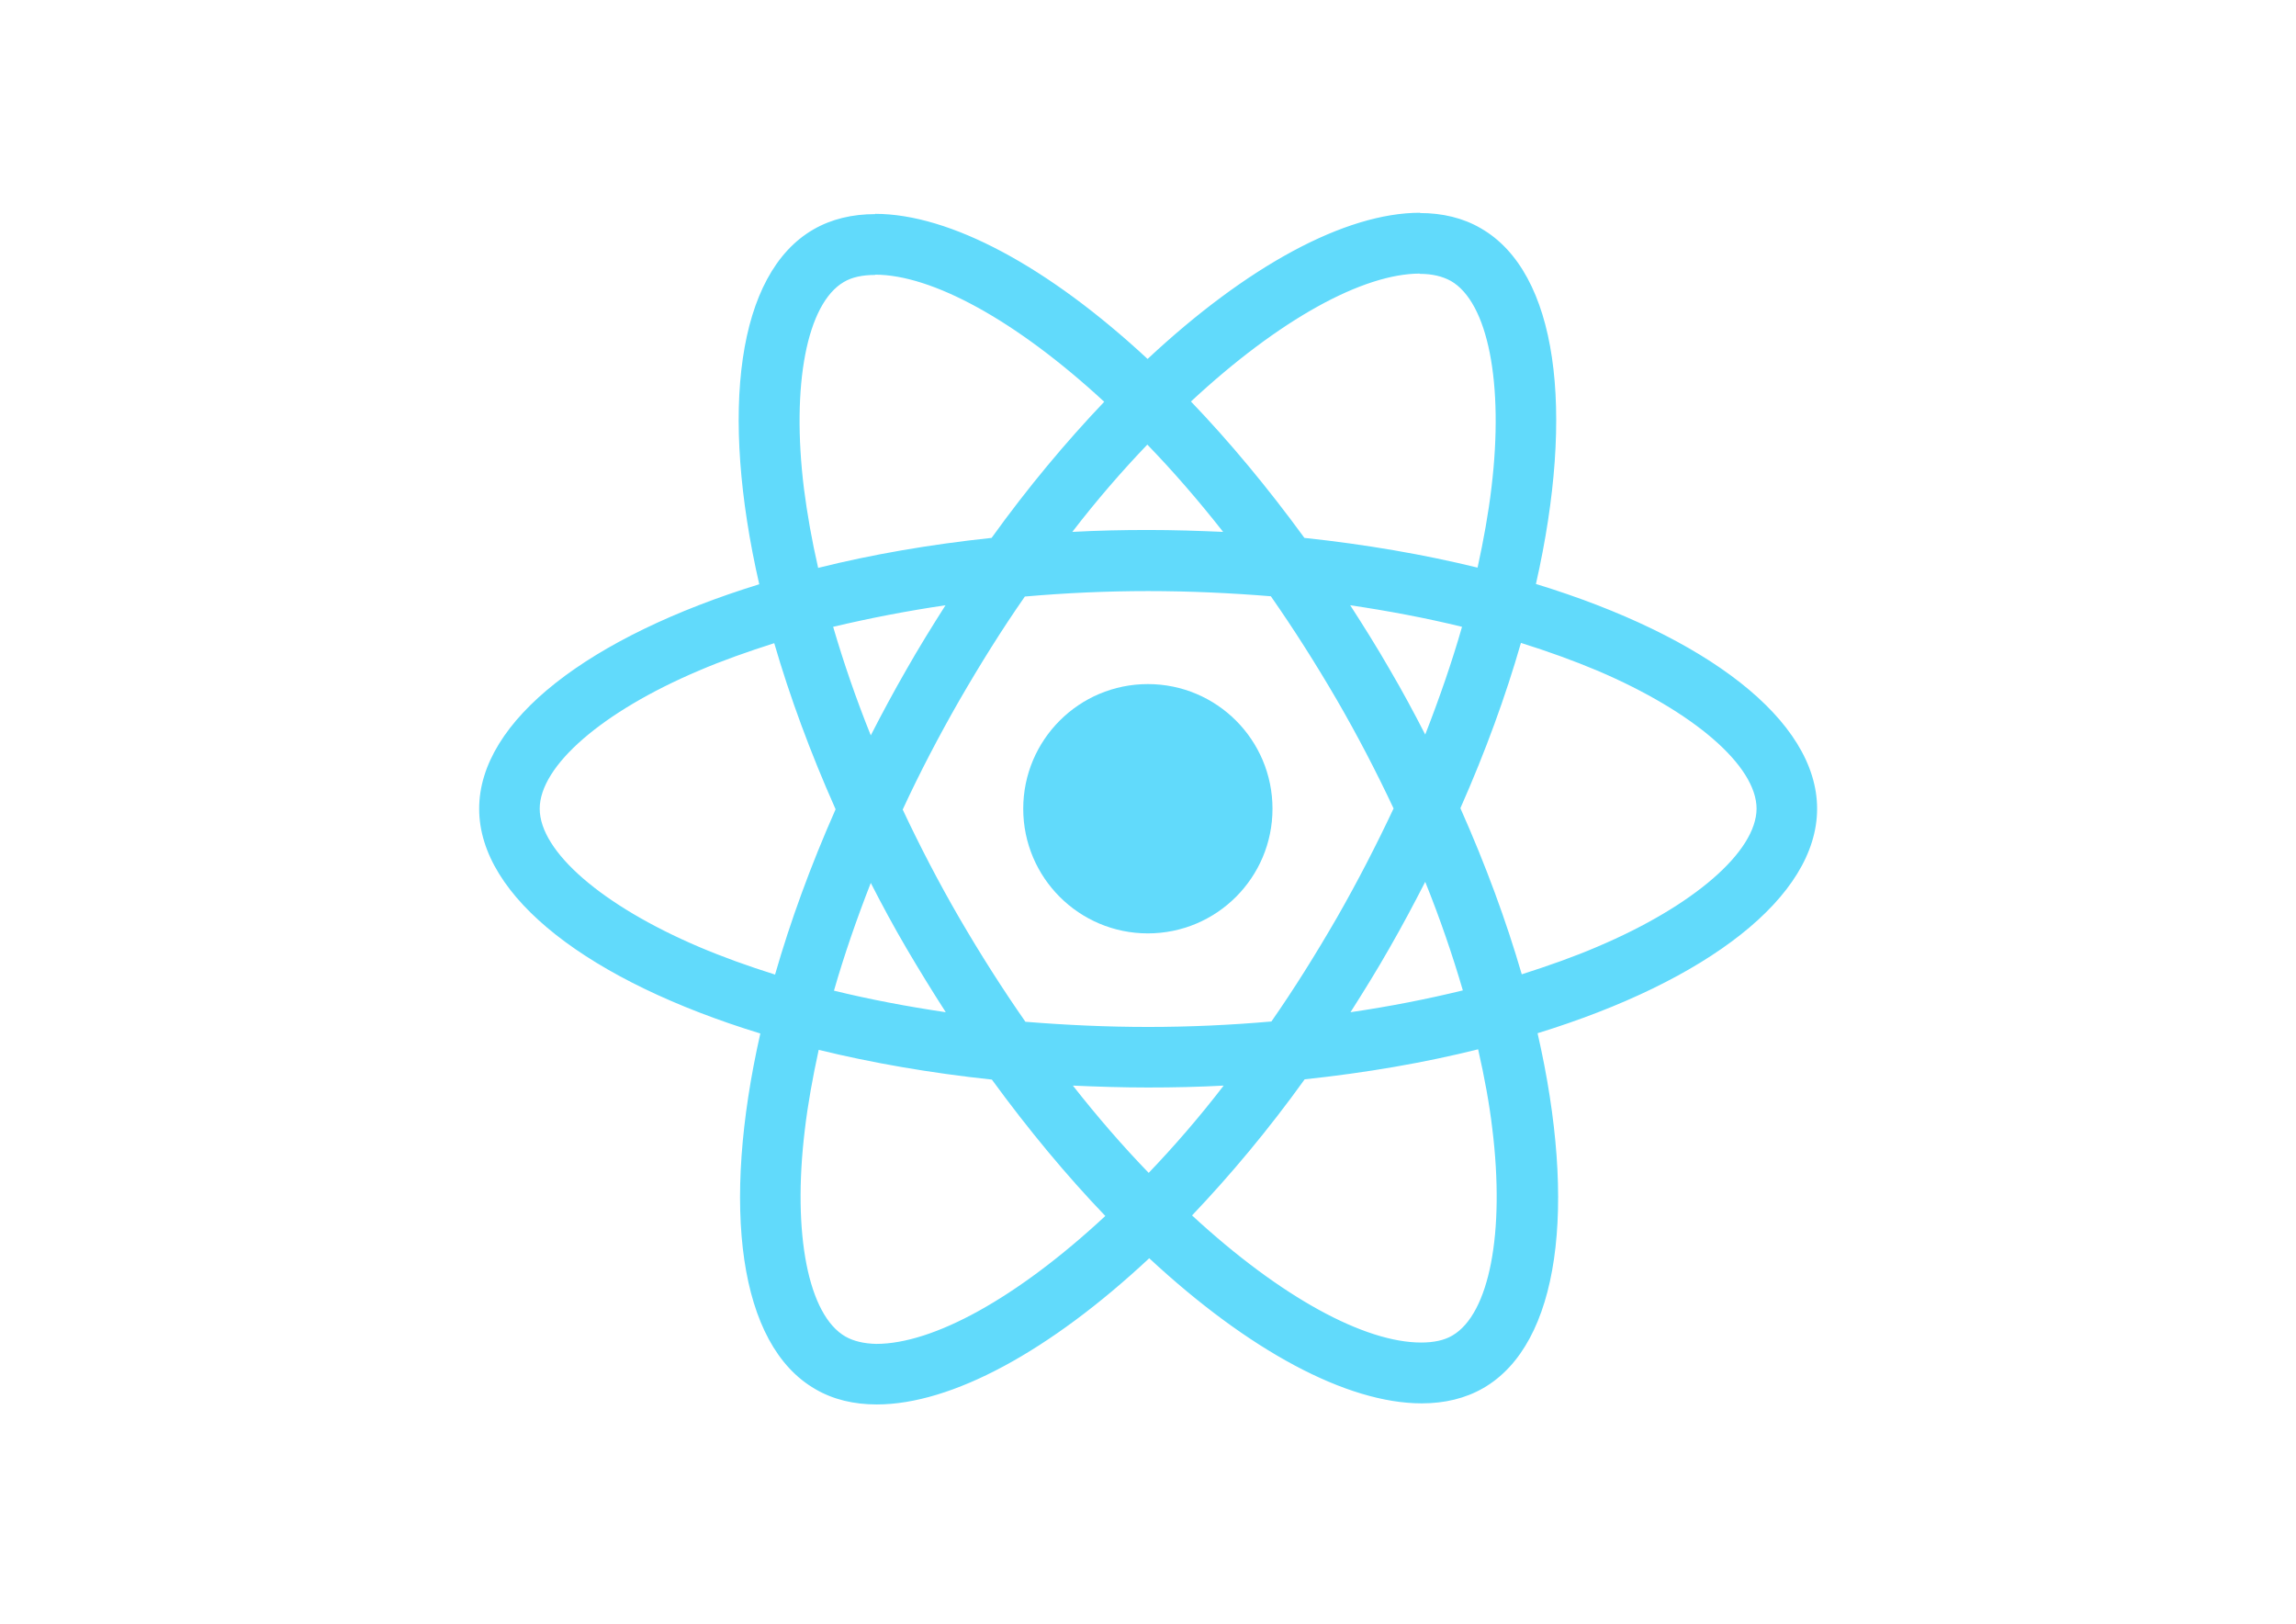
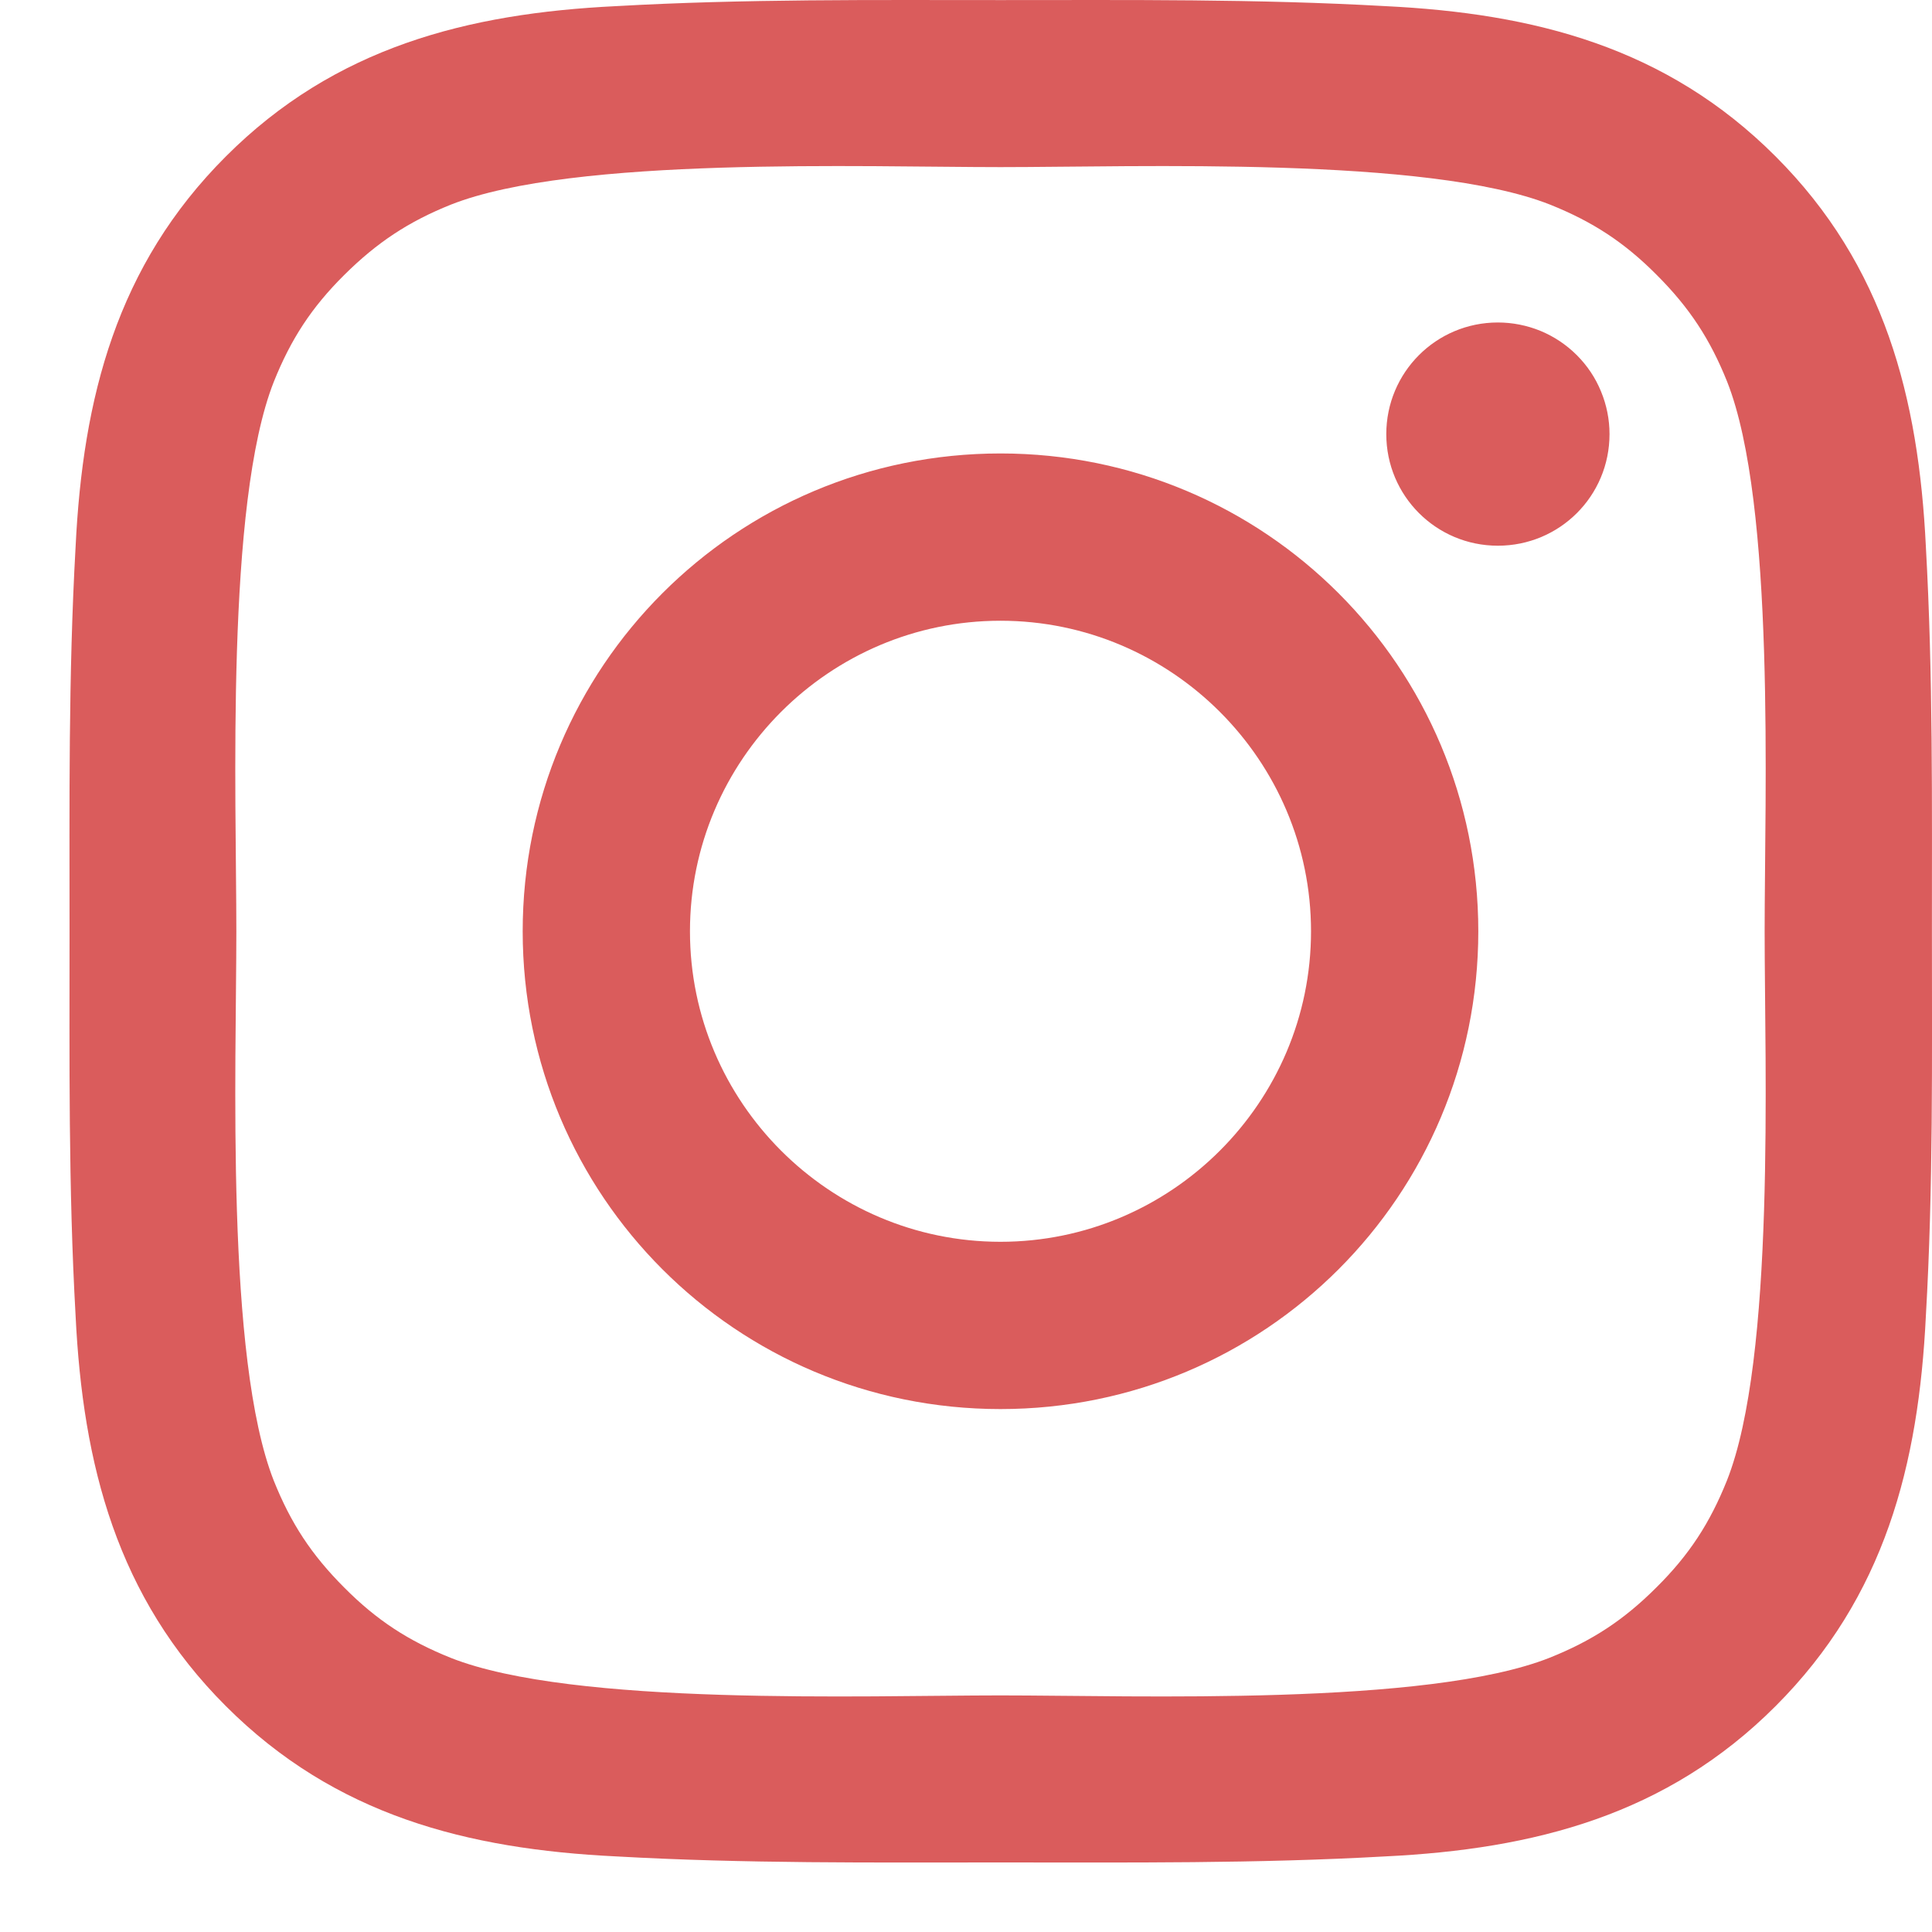
- <svg xmlns="http://www.w3.org/2000/svg" viewBox="0 0 841.9 595.3">
-   <g fill="#61DAFB">
-     <path d="M666.3 296.5c0-32.5-40.7-63.3-103.1-82.4 14.4-63.6 8-114.2-20.2-130.4-6.5-3.8-14.1-5.6-22.4-5.6v22.3c4.6 0 8.3.9 11.4 2.6 13.6 7.8 19.5 37.5 14.9 75.7-1.1 9.4-2.9 19.3-5.1 29.4-19.6-4.8-41-8.5-63.5-10.9-13.5-18.5-27.5-35.3-41.6-50 32.6-30.3 63.2-46.9 84-46.9V78c-27.5 0-63.5 19.6-99.9 53.6-36.4-33.8-72.4-53.2-99.9-53.2v22.3c20.7 0 51.4 16.5 84 46.6-14 14.7-28 31.4-41.3 49.9-22.6 2.4-44 6.1-63.6 11-2.3-10-4-19.7-5.2-29-4.7-38.2 1.1-67.9 14.6-75.8 3-1.8 6.9-2.6 11.5-2.6V78.5c-8.4 0-16 1.8-22.6 5.6-28.1 16.2-34.4 66.7-19.9 130.1-62.2 19.2-102.7 49.9-102.7 82.3 0 32.5 40.7 63.3 103.1 82.4-14.4 63.6-8 114.2 20.2 130.4 6.5 3.8 14.1 5.6 22.5 5.6 27.5 0 63.5-19.6 99.9-53.6 36.4 33.8 72.4 53.2 99.9 53.2 8.4 0 16-1.8 22.6-5.6 28.1-16.2 34.4-66.7 19.9-130.1 62-19.1 102.5-49.9 102.5-82.3zm-130.2-66.7c-3.7 12.9-8.3 26.2-13.5 39.5-4.1-8-8.4-16-13.1-24-4.6-8-9.5-15.8-14.4-23.4 14.2 2.1 27.9 4.7 41 7.9zm-45.8 106.5c-7.8 13.5-15.8 26.3-24.1 38.2-14.9 1.3-30 2-45.2 2-15.1 0-30.2-.7-45-1.9-8.3-11.9-16.4-24.6-24.2-38-7.6-13.1-14.5-26.4-20.8-39.8 6.2-13.4 13.2-26.8 20.7-39.9 7.8-13.5 15.8-26.3 24.1-38.2 14.9-1.3 30-2 45.2-2 15.1 0 30.2.7 45 1.9 8.3 11.9 16.4 24.6 24.2 38 7.6 13.1 14.5 26.4 20.8 39.8-6.3 13.4-13.2 26.8-20.7 39.9zm32.3-13c5.4 13.4 10 26.8 13.8 39.8-13.1 3.2-26.9 5.9-41.2 8 4.9-7.7 9.8-15.6 14.4-23.7 4.6-8 8.9-16.1 13-24.1zM421.2 430c-9.3-9.6-18.6-20.3-27.8-32 9 .4 18.2.7 27.5.7 9.4 0 18.7-.2 27.8-.7-9 11.7-18.3 22.4-27.5 32zm-74.4-58.9c-14.2-2.1-27.9-4.7-41-7.9 3.7-12.9 8.3-26.2 13.5-39.5 4.1 8 8.4 16 13.1 24 4.7 8 9.5 15.8 14.4 23.4zM420.7 163c9.3 9.6 18.6 20.3 27.8 32-9-.4-18.2-.7-27.5-.7-9.4 0-18.7.2-27.8.7 9-11.7 18.3-22.4 27.5-32zm-74 58.9c-4.9 7.7-9.8 15.6-14.4 23.7-4.6 8-8.9 16-13 24-5.4-13.4-10-26.8-13.8-39.8 13.1-3.1 26.9-5.8 41.2-7.9zm-90.5 125.2c-35.4-15.1-58.3-34.9-58.3-50.6 0-15.7 22.9-35.6 58.3-50.6 8.6-3.7 18-7 27.7-10.1 5.7 19.6 13.2 40 22.5 60.9-9.2 20.8-16.6 41.1-22.2 60.6-9.9-3.1-19.3-6.5-28-10.2zM310 490c-13.6-7.8-19.5-37.5-14.9-75.7 1.1-9.4 2.9-19.3 5.1-29.4 19.6 4.8 41 8.5 63.5 10.9 13.5 18.5 27.5 35.3 41.6 50-32.6 30.3-63.2 46.9-84 46.9-4.5-.1-8.3-1-11.3-2.7zm237.2-76.2c4.7 38.2-1.1 67.9-14.6 75.8-3 1.8-6.9 2.6-11.5 2.6-20.7 0-51.4-16.5-84-46.6 14-14.7 28-31.4 41.3-49.9 22.6-2.4 44-6.1 63.6-11 2.3 10.1 4.1 19.8 5.2 29.1zm38.5-66.7c-8.6 3.7-18 7-27.7 10.1-5.7-19.6-13.2-40-22.5-60.9 9.2-20.8 16.6-41.1 22.2-60.6 9.9 3.1 19.3 6.5 28.1 10.2 35.4 15.1 58.3 34.9 58.3 50.6-.1 15.7-23 35.6-58.4 50.6zM320.8 78.4z" />
-     <circle cx="420.9" cy="296.5" r="45.7" />
-     <path d="M520.5 78.1z" />
-   </g>
+ <svg xmlns="http://www.w3.org/2000/svg" width="24" height="24" viewBox="0 0 24 24" fill="none">
+   <path d="M12.428 5.633C9.144 5.633 6.493 8.284 6.493 11.569C6.493 14.853 9.144 17.504 12.428 17.504C15.713 17.504 18.364 14.853 18.364 11.569C18.364 8.284 15.713 5.633 12.428 5.633ZM12.428 15.426C10.304 15.426 8.571 13.693 8.571 11.569C8.571 9.444 10.304 7.711 12.428 7.711C14.553 7.711 16.286 9.444 16.286 11.569C16.286 13.693 14.553 15.426 12.428 15.426ZM18.607 4.006C17.84 4.006 17.221 4.626 17.221 5.393C17.221 6.159 17.84 6.779 18.607 6.779C19.374 6.779 19.994 6.162 19.994 5.393C19.994 5.21 19.958 5.03 19.888 4.862C19.819 4.693 19.717 4.541 19.588 4.412C19.459 4.283 19.306 4.181 19.138 4.111C18.97 4.042 18.789 4.006 18.607 4.006ZM23.999 11.569C23.999 9.971 24.013 8.388 23.924 6.793C23.834 4.941 23.411 3.297 22.057 1.943C20.7 0.585 19.059 0.166 17.206 0.076C15.609 -0.014 14.026 0.001 12.431 0.001C10.834 0.001 9.251 -0.014 7.656 0.076C5.804 0.166 4.16 0.588 2.806 1.943C1.448 3.3 1.029 4.941 0.939 6.793C0.849 8.391 0.864 9.974 0.864 11.569C0.864 13.163 0.849 14.749 0.939 16.344C1.029 18.196 1.451 19.84 2.806 21.194C4.163 22.552 5.804 22.971 7.656 23.061C9.254 23.151 10.837 23.136 12.431 23.136C14.029 23.136 15.612 23.151 17.206 23.061C19.059 22.971 20.703 22.549 22.057 21.194C23.414 19.837 23.834 18.196 23.924 16.344C24.016 14.749 23.999 13.166 23.999 11.569ZM21.452 18.393C21.241 18.919 20.986 19.313 20.578 19.718C20.17 20.126 19.779 20.381 19.253 20.592C17.73 21.197 14.116 21.061 12.428 21.061C10.741 21.061 7.124 21.197 5.601 20.595C5.075 20.384 4.681 20.129 4.276 19.721C3.868 19.313 3.613 18.922 3.402 18.396C2.8 16.87 2.936 13.256 2.936 11.569C2.936 9.881 2.8 6.264 3.402 4.741C3.613 4.215 3.868 3.821 4.276 3.416C4.684 3.011 5.075 2.753 5.601 2.542C7.124 1.94 10.741 2.076 12.428 2.076C14.116 2.076 17.733 1.94 19.256 2.542C19.782 2.753 20.176 3.008 20.581 3.416C20.989 3.824 21.244 4.215 21.455 4.741C22.057 6.264 21.921 9.881 21.921 11.569C21.921 13.256 22.057 16.87 21.452 18.393Z" fill="#DA5C5C" />
</svg>
